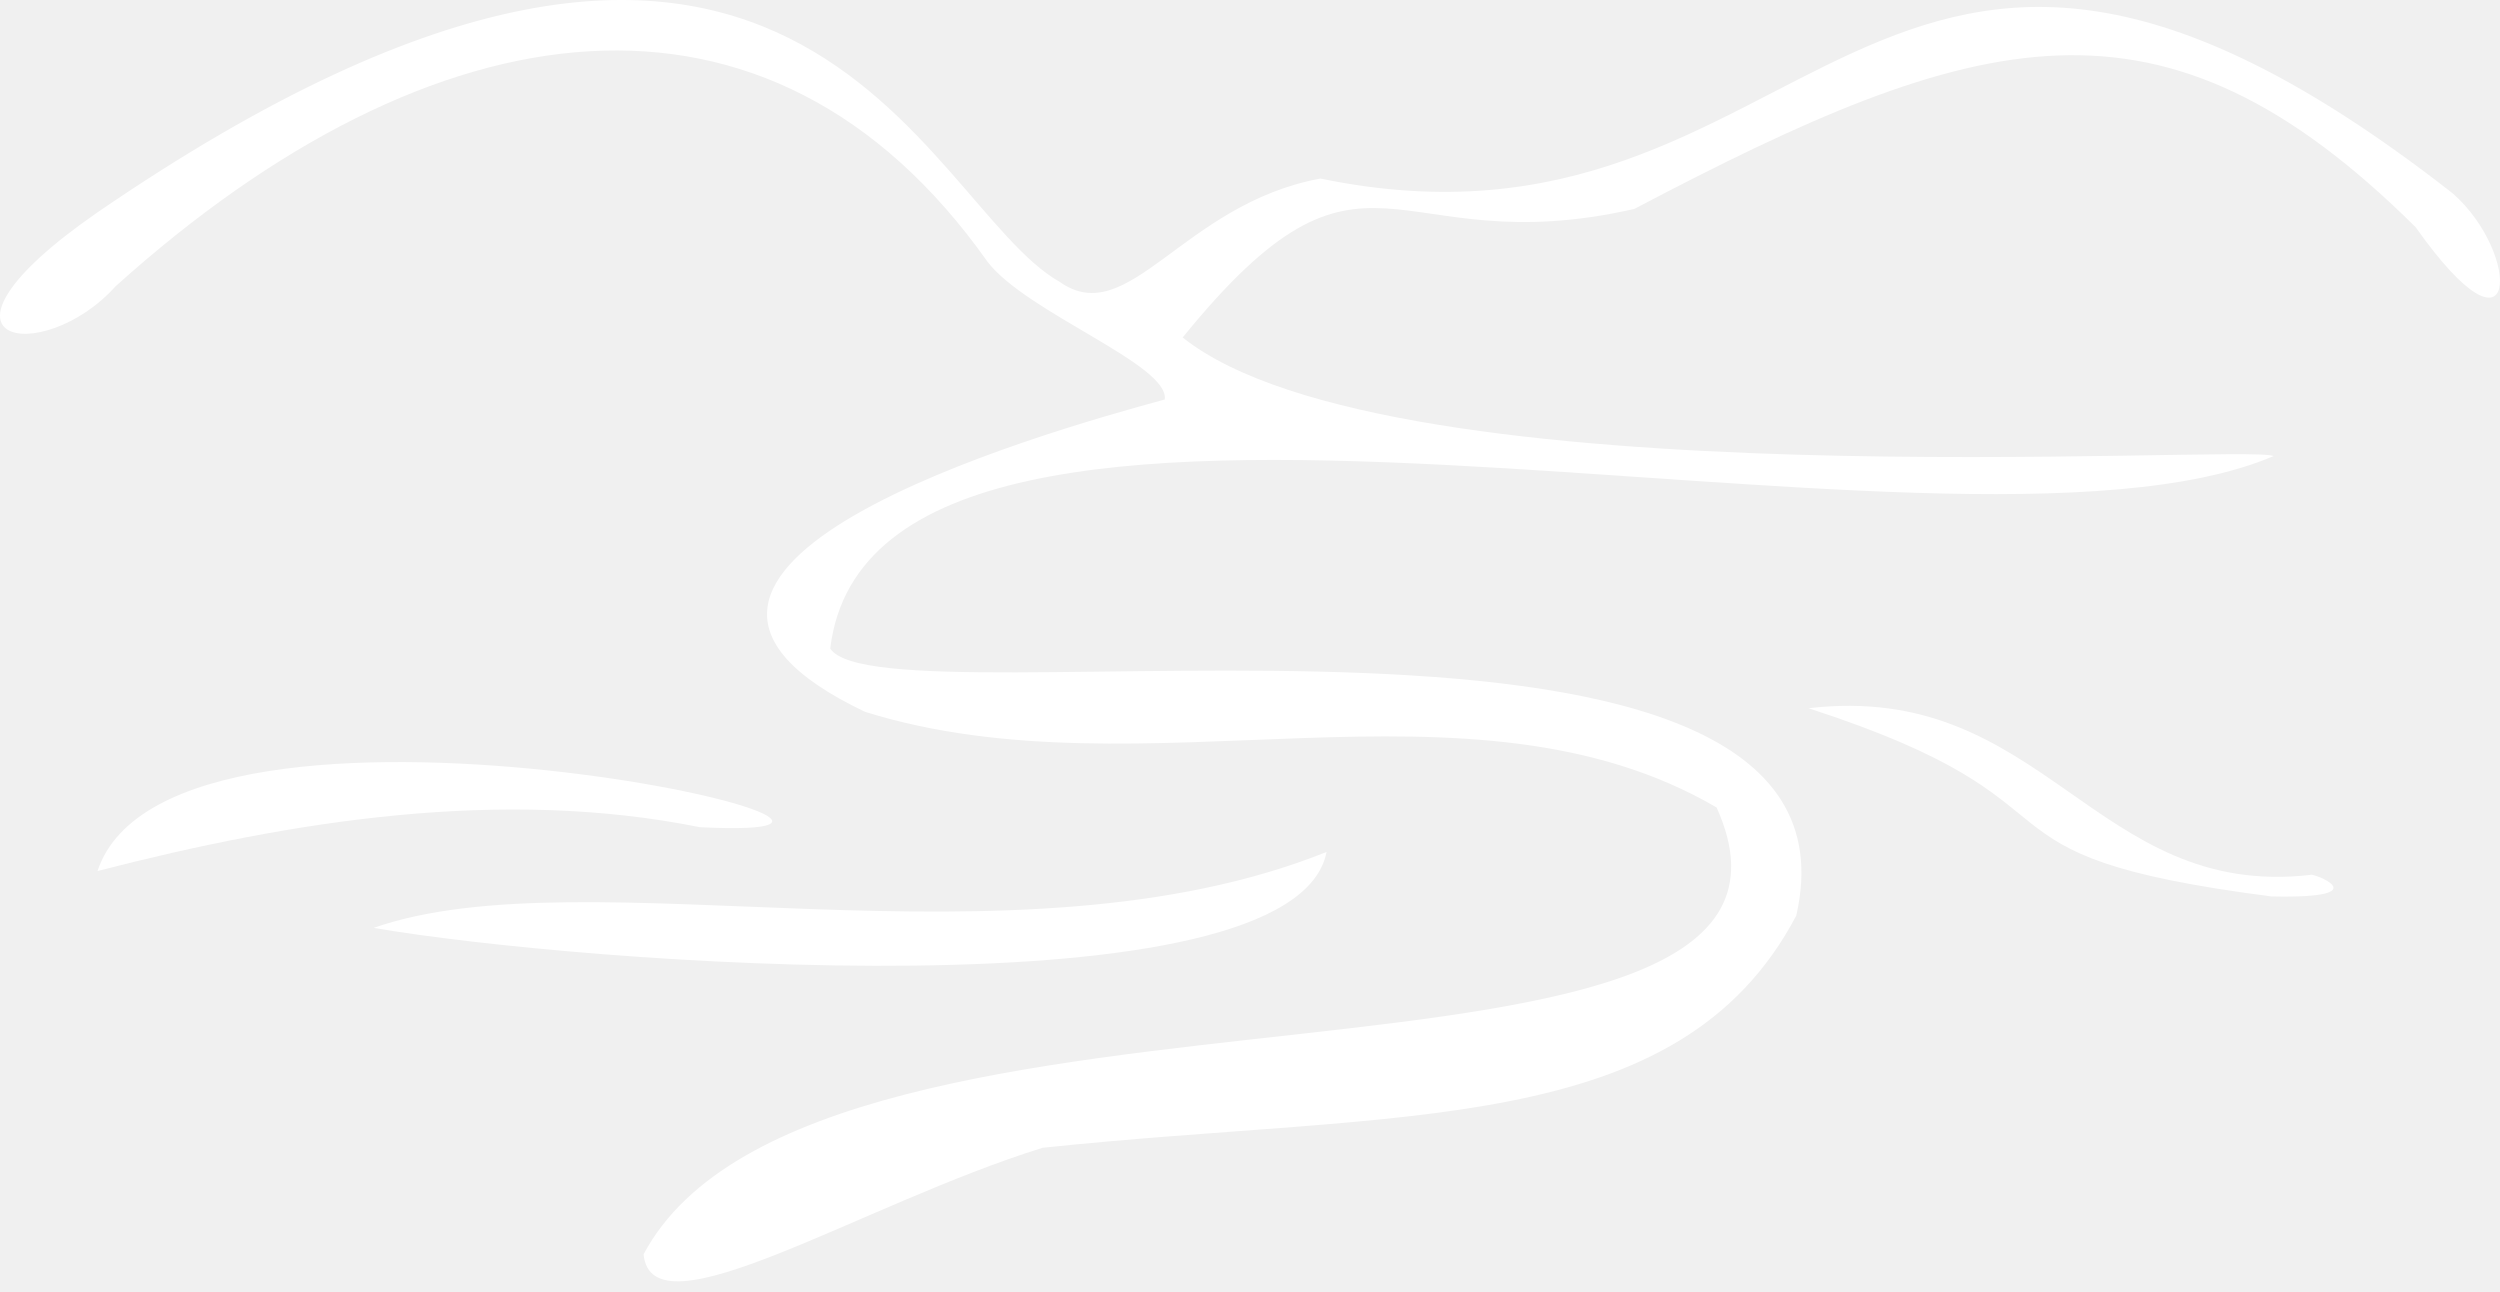
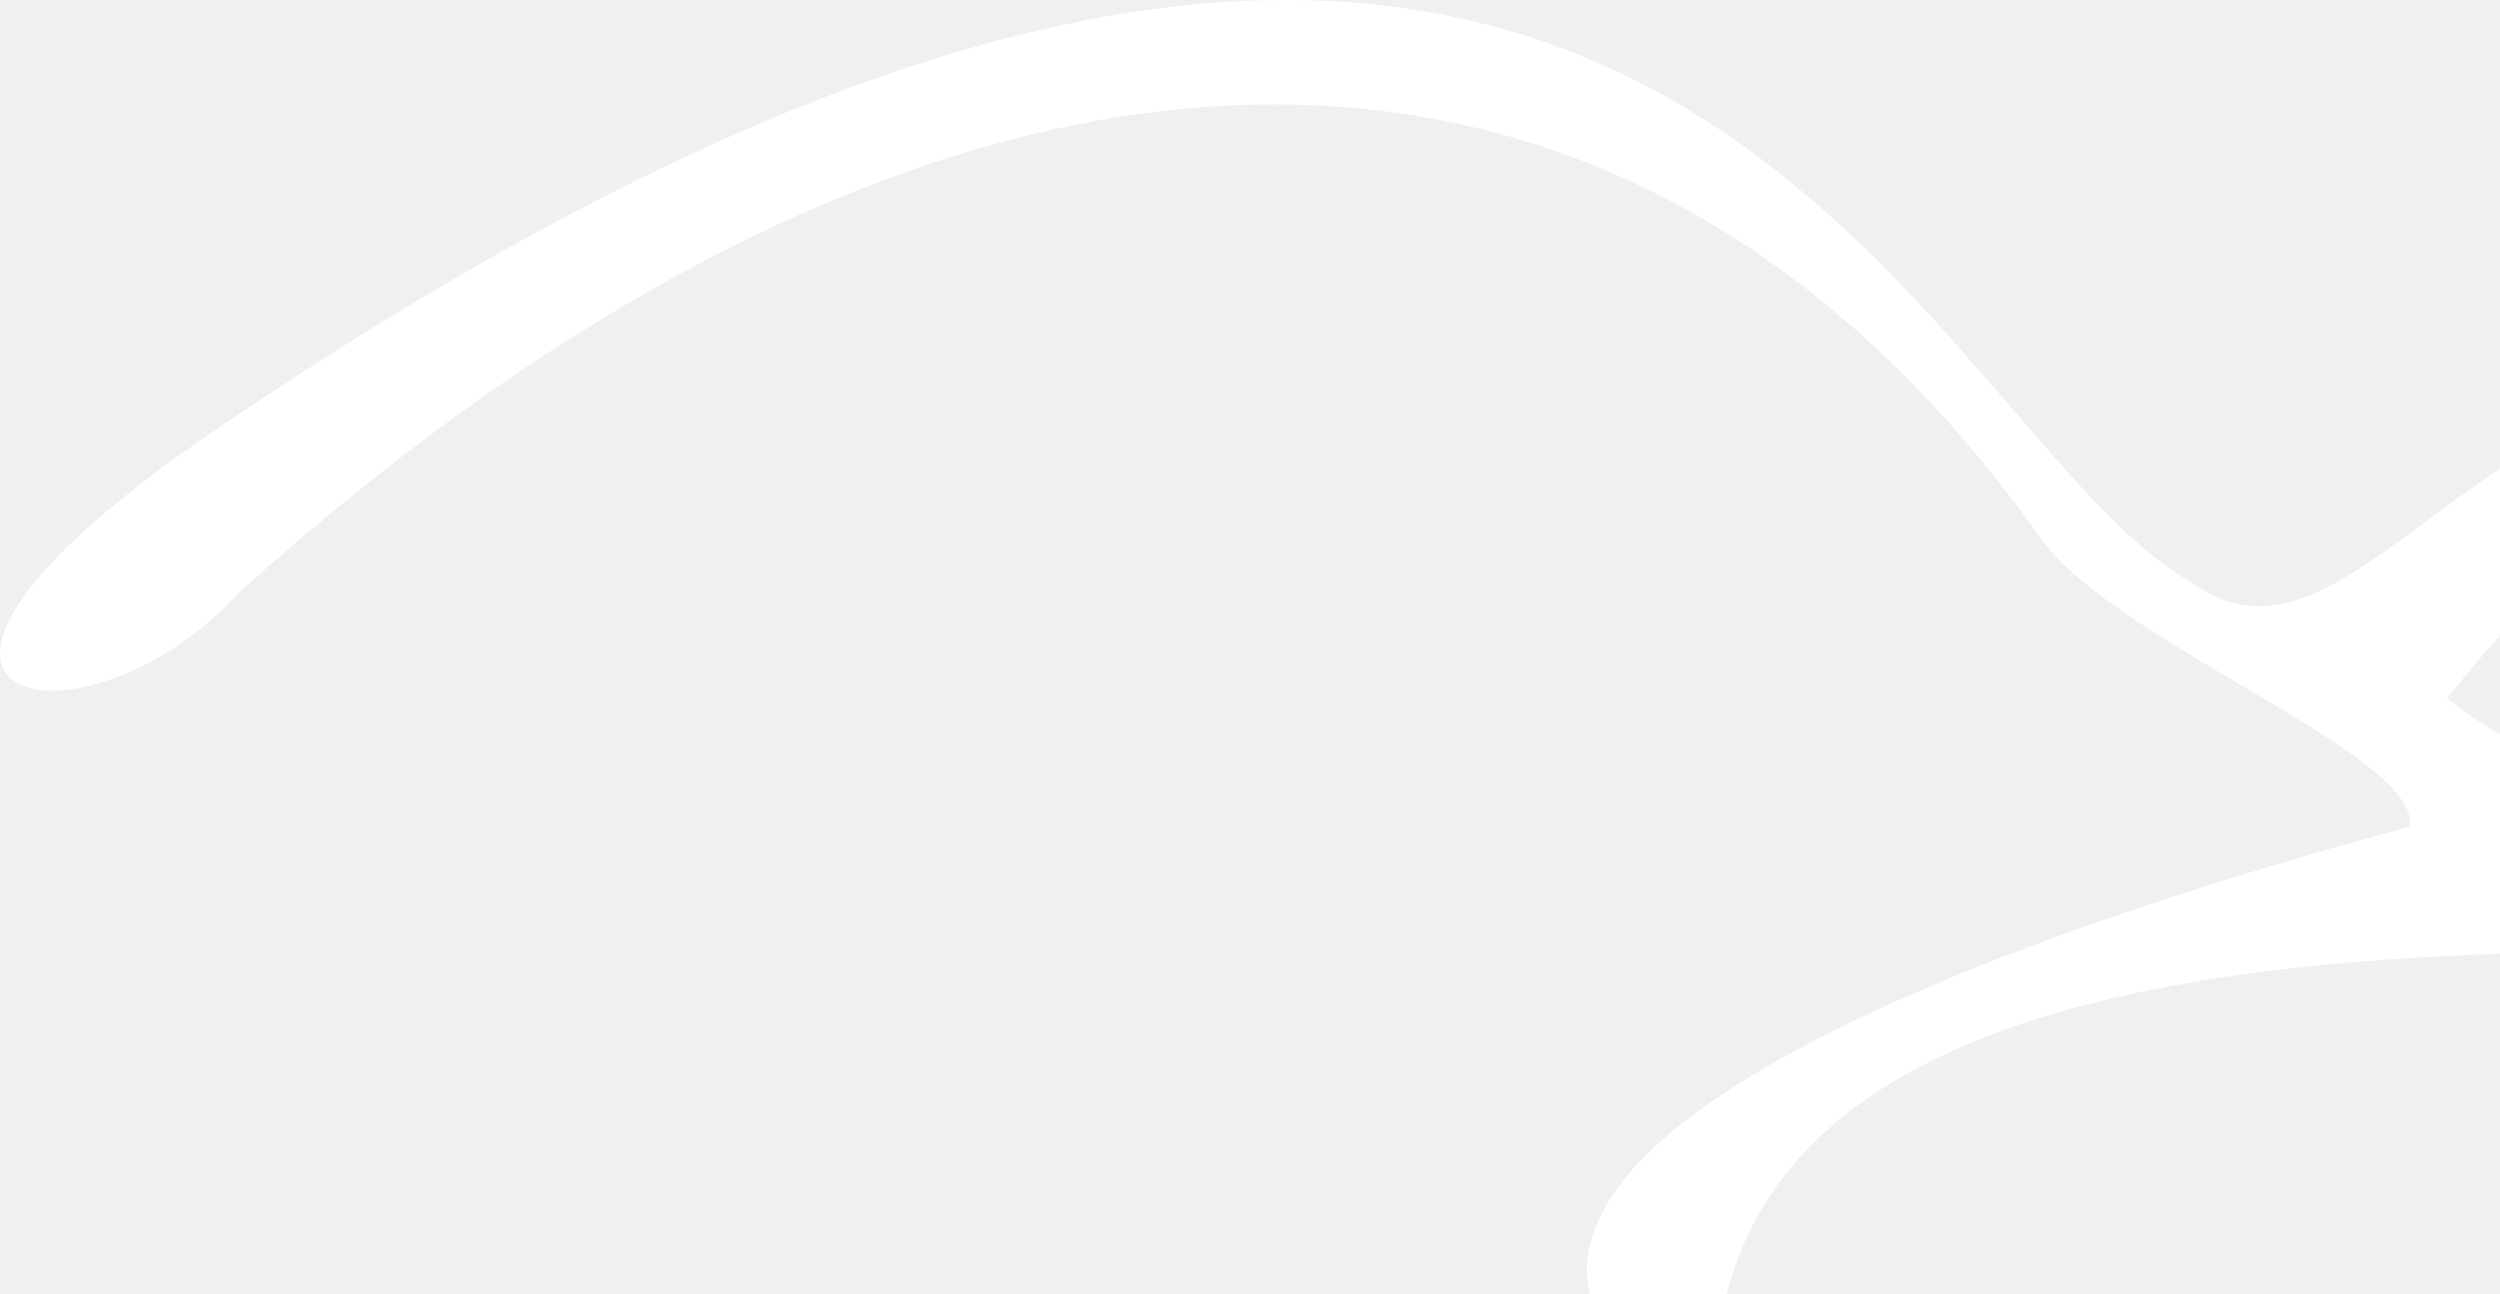
- <svg xmlns="http://www.w3.org/2000/svg" width="120" height="62" viewBox="0 0 120 62" fill="none">
-   <path d="M117.729 9.281C89.495 -12.79 87.403 13.544 63.377 8.57C56.75 9.801 54.182 15.883 50.859 13.526C44.208 9.77 38.243 -12.815 4.656 10.209C-4.458 16.527 2.008 17.684 5.554 13.736C20.818 -0 36.956 -2.203 47.394 12.554C49.257 15.011 56.143 17.498 55.908 19.175C49.931 20.802 27.086 27.299 41.522 34.168C54.912 38.35 70.505 31.816 82.397 38.759C89.581 54.686 39.177 44.662 30.892 60.205C31.275 64.252 41.343 57.798 50.042 55.094C67.238 53.275 80.578 54.655 86.221 43.95C90.311 26.074 42.407 35.053 39.851 31.13C42.017 13.216 93.393 28.624 109.134 21.891C107.798 21.291 66.817 24.212 56.768 16.199C65.685 5.222 66.644 12.715 78.444 10.03C94.909 1.373 103.701 -1.25 115.953 10.908C120.971 17.999 121.033 12.177 117.729 9.281Z" fill="white" />
-   <path d="M63.674 40.894C48.614 46.927 28.151 40.962 17.936 44.538C27.663 46.221 62.14 48.901 63.674 40.894Z" fill="white" />
-   <path d="M33.596 39.706C49.009 40.467 8.276 30.969 4.681 41.809C14.099 39.378 24.098 37.794 33.596 39.706Z" fill="white" />
-   <path d="M110.904 41.995C100.515 43.183 98.121 32.67 86.81 33.995C101.202 38.666 93.449 41.017 109.029 43.029C114.363 43.146 110.904 41.853 110.904 41.995Z" fill="white" />
+ <svg width="58" height="30">
+   <g style="fill:black;fill-opacity:1;stroke:none;stroke-width:1;stroke-opacity:0;fill-rule:nonzero;">
+     <g style="fill:black;fill-opacity:1;stroke:none;stroke-width:1;stroke-opacity:0;fill-rule:nonzero;fill:none;">
+       <g style="fill:white;">
+         <g style="">
+           <path d="M117.729 9.281C89.495 -12.79 87.403 13.544 63.377 8.57C56.75 9.801 54.182 15.883 50.859 13.526C44.208 9.77 38.243 -12.815 4.656 10.209C-4.458 16.527 2.008 17.684 5.554 13.736C20.818 -0 36.956 -2.203 47.394 12.554C49.257 15.011 56.143 17.498 55.908 19.175C49.931 20.802 27.086 27.299 41.522 34.168C54.912 38.35 70.505 31.816 82.397 38.759C89.581 54.686 39.177 44.662 30.892 60.205C31.275 64.252 41.343 57.798 50.042 55.094C67.238 53.275 80.578 54.655 86.221 43.95C90.311 26.074 42.407 35.053 39.851 31.13C42.017 13.216 93.393 28.624 109.134 21.891C107.798 21.291 66.817 24.212 56.768 16.199C65.685 5.222 66.644 12.715 78.444 10.03C94.909 1.373 103.701 -1.25 115.953 10.908C120.971 17.999 121.033 12.177 117.729 9.281Z" />
+         </g>
+       </g>
+       <g style="fill:white;">
+         <g style="">
+           <path d="M63.674 40.894C48.614 46.927 28.151 40.962 17.936 44.538C27.663 46.221 62.14 48.901 63.674 40.894Z" />
+         </g>
+       </g>
+       <g style="fill:white;">
+         <g style="">
+           <path d="M33.596 39.706C49.009 40.467 8.276 30.969 4.681 41.809C14.099 39.378 24.098 37.794 33.596 39.706Z" />
+         </g>
+       </g>
+       <g style="fill:white;">
+         <g style="">
+           <path d="M110.904 41.995C100.515 43.183 98.121 32.67 86.81 33.995C101.202 38.666 93.449 41.017 109.029 43.029C114.363 43.146 110.904 41.853 110.904 41.995Z" />
+         </g>
+       </g>
+     </g>
+   </g>
</svg>
